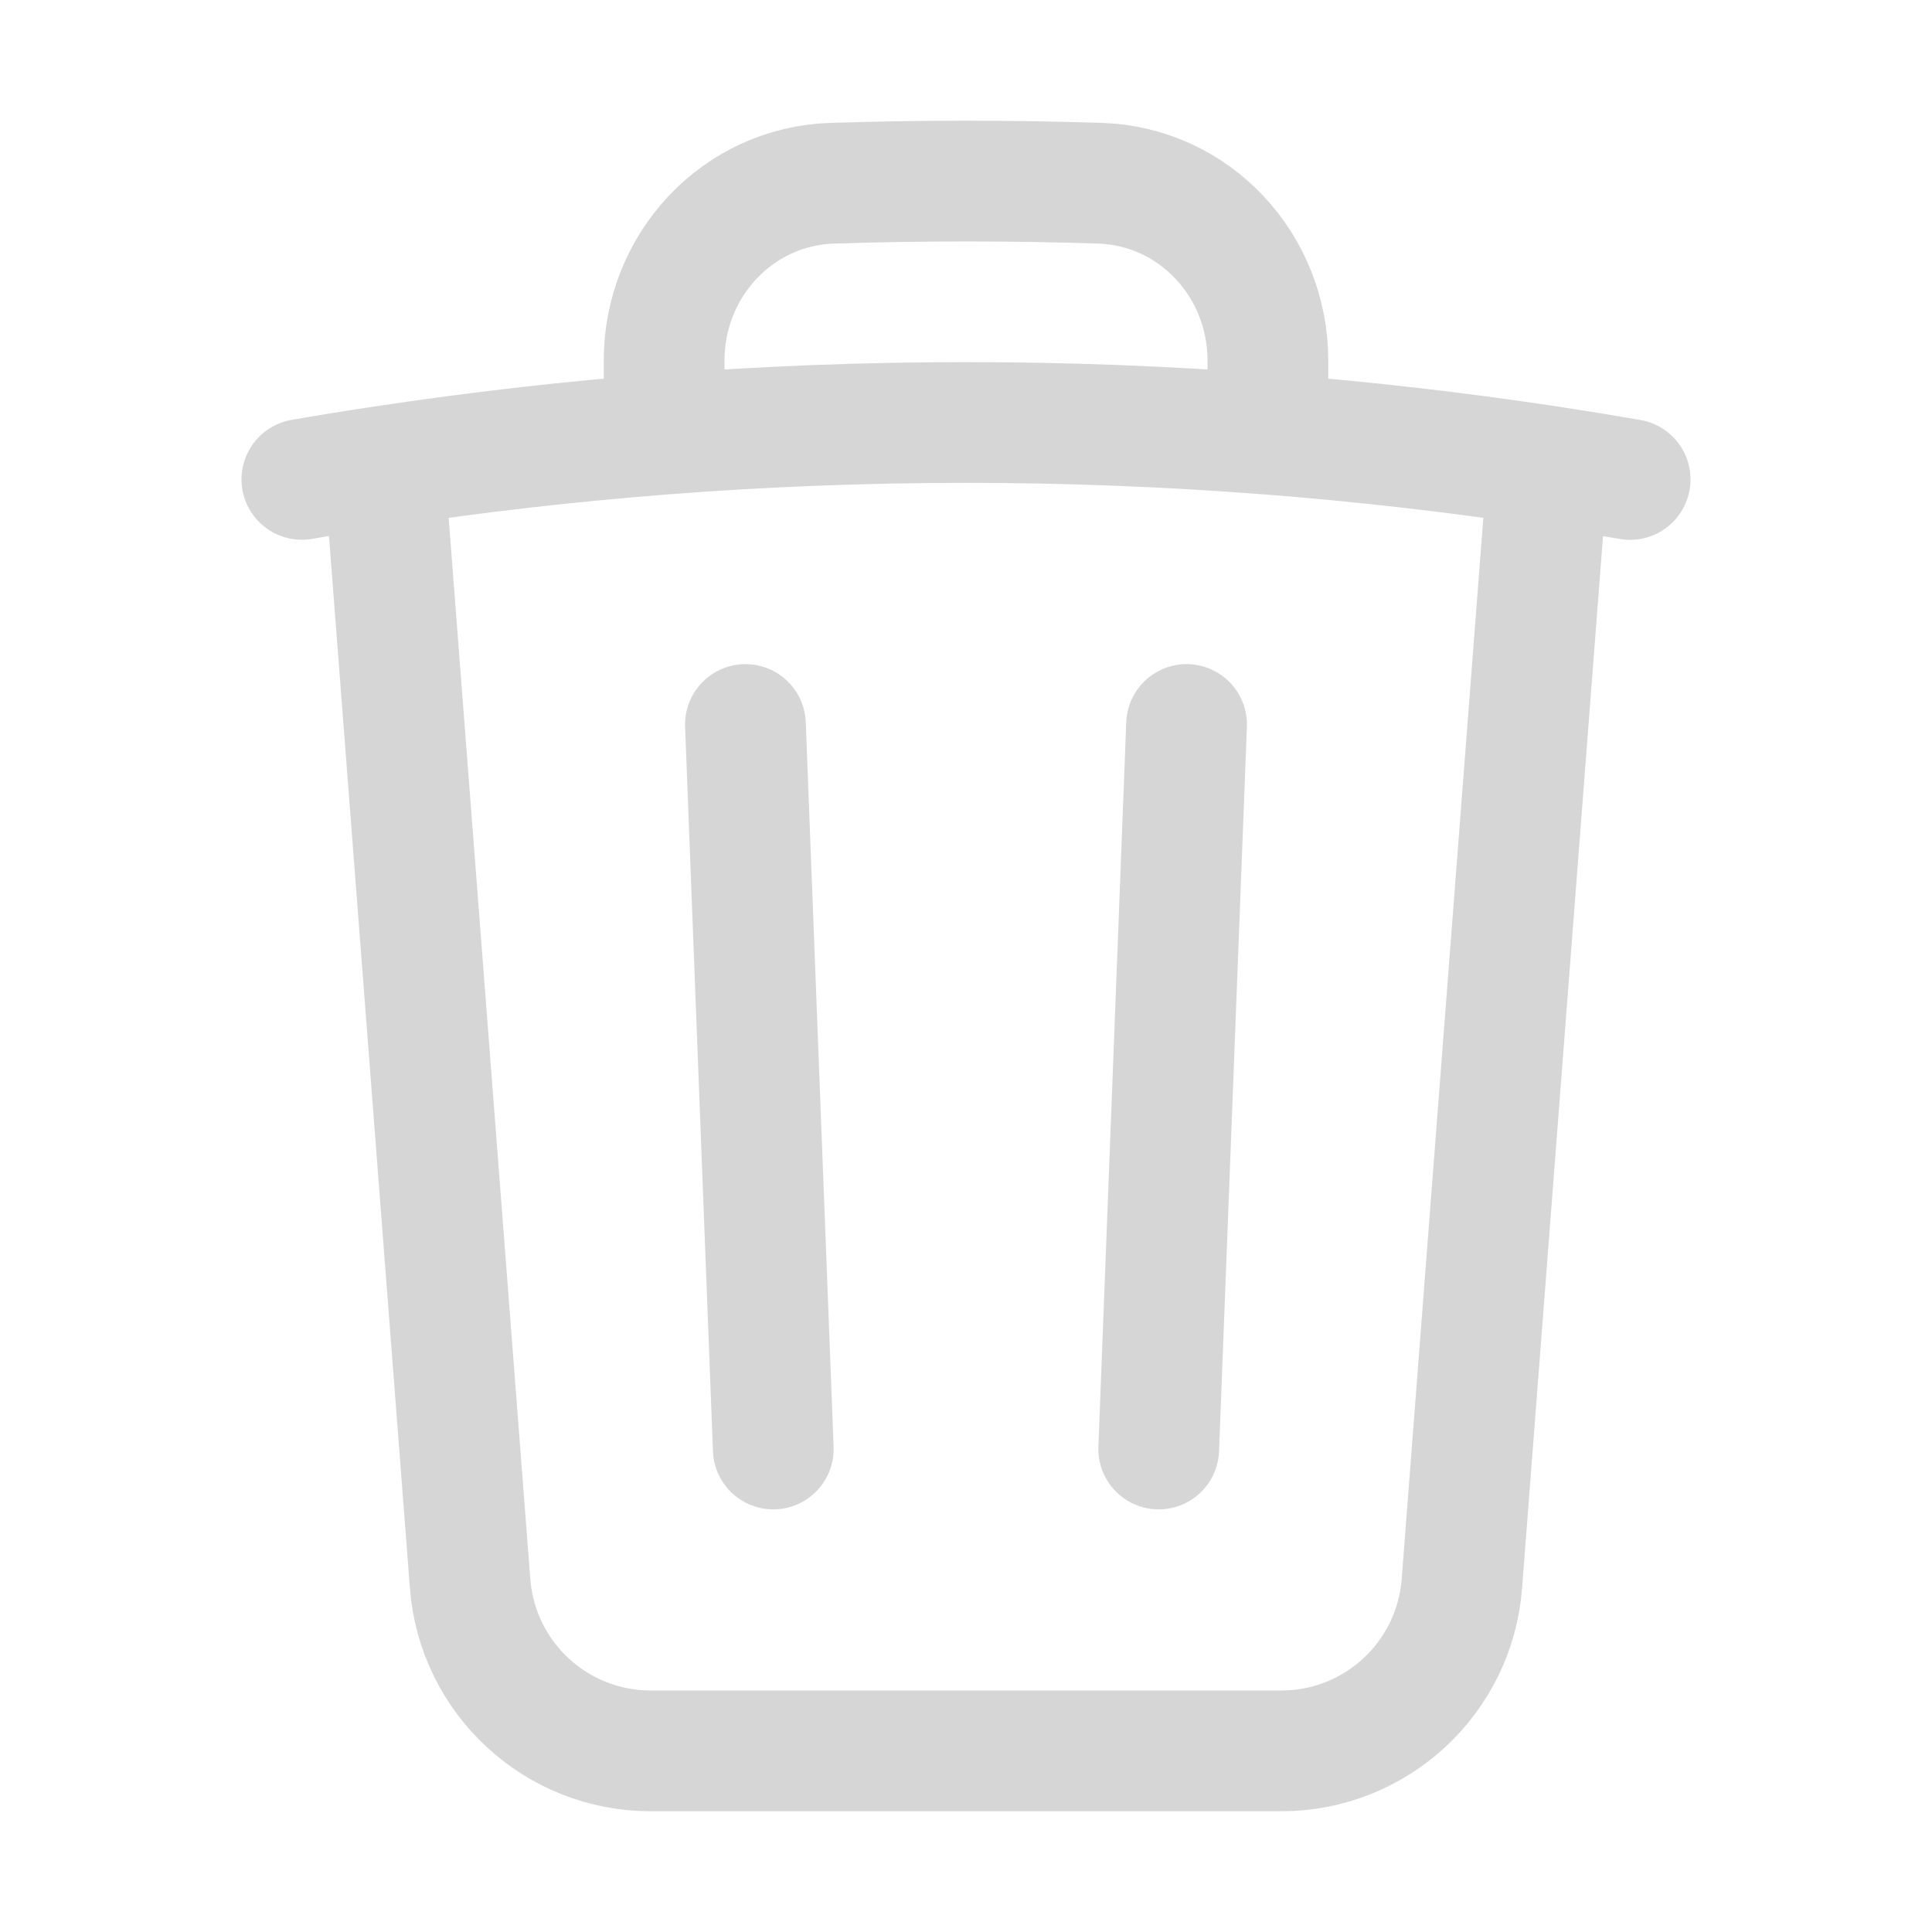
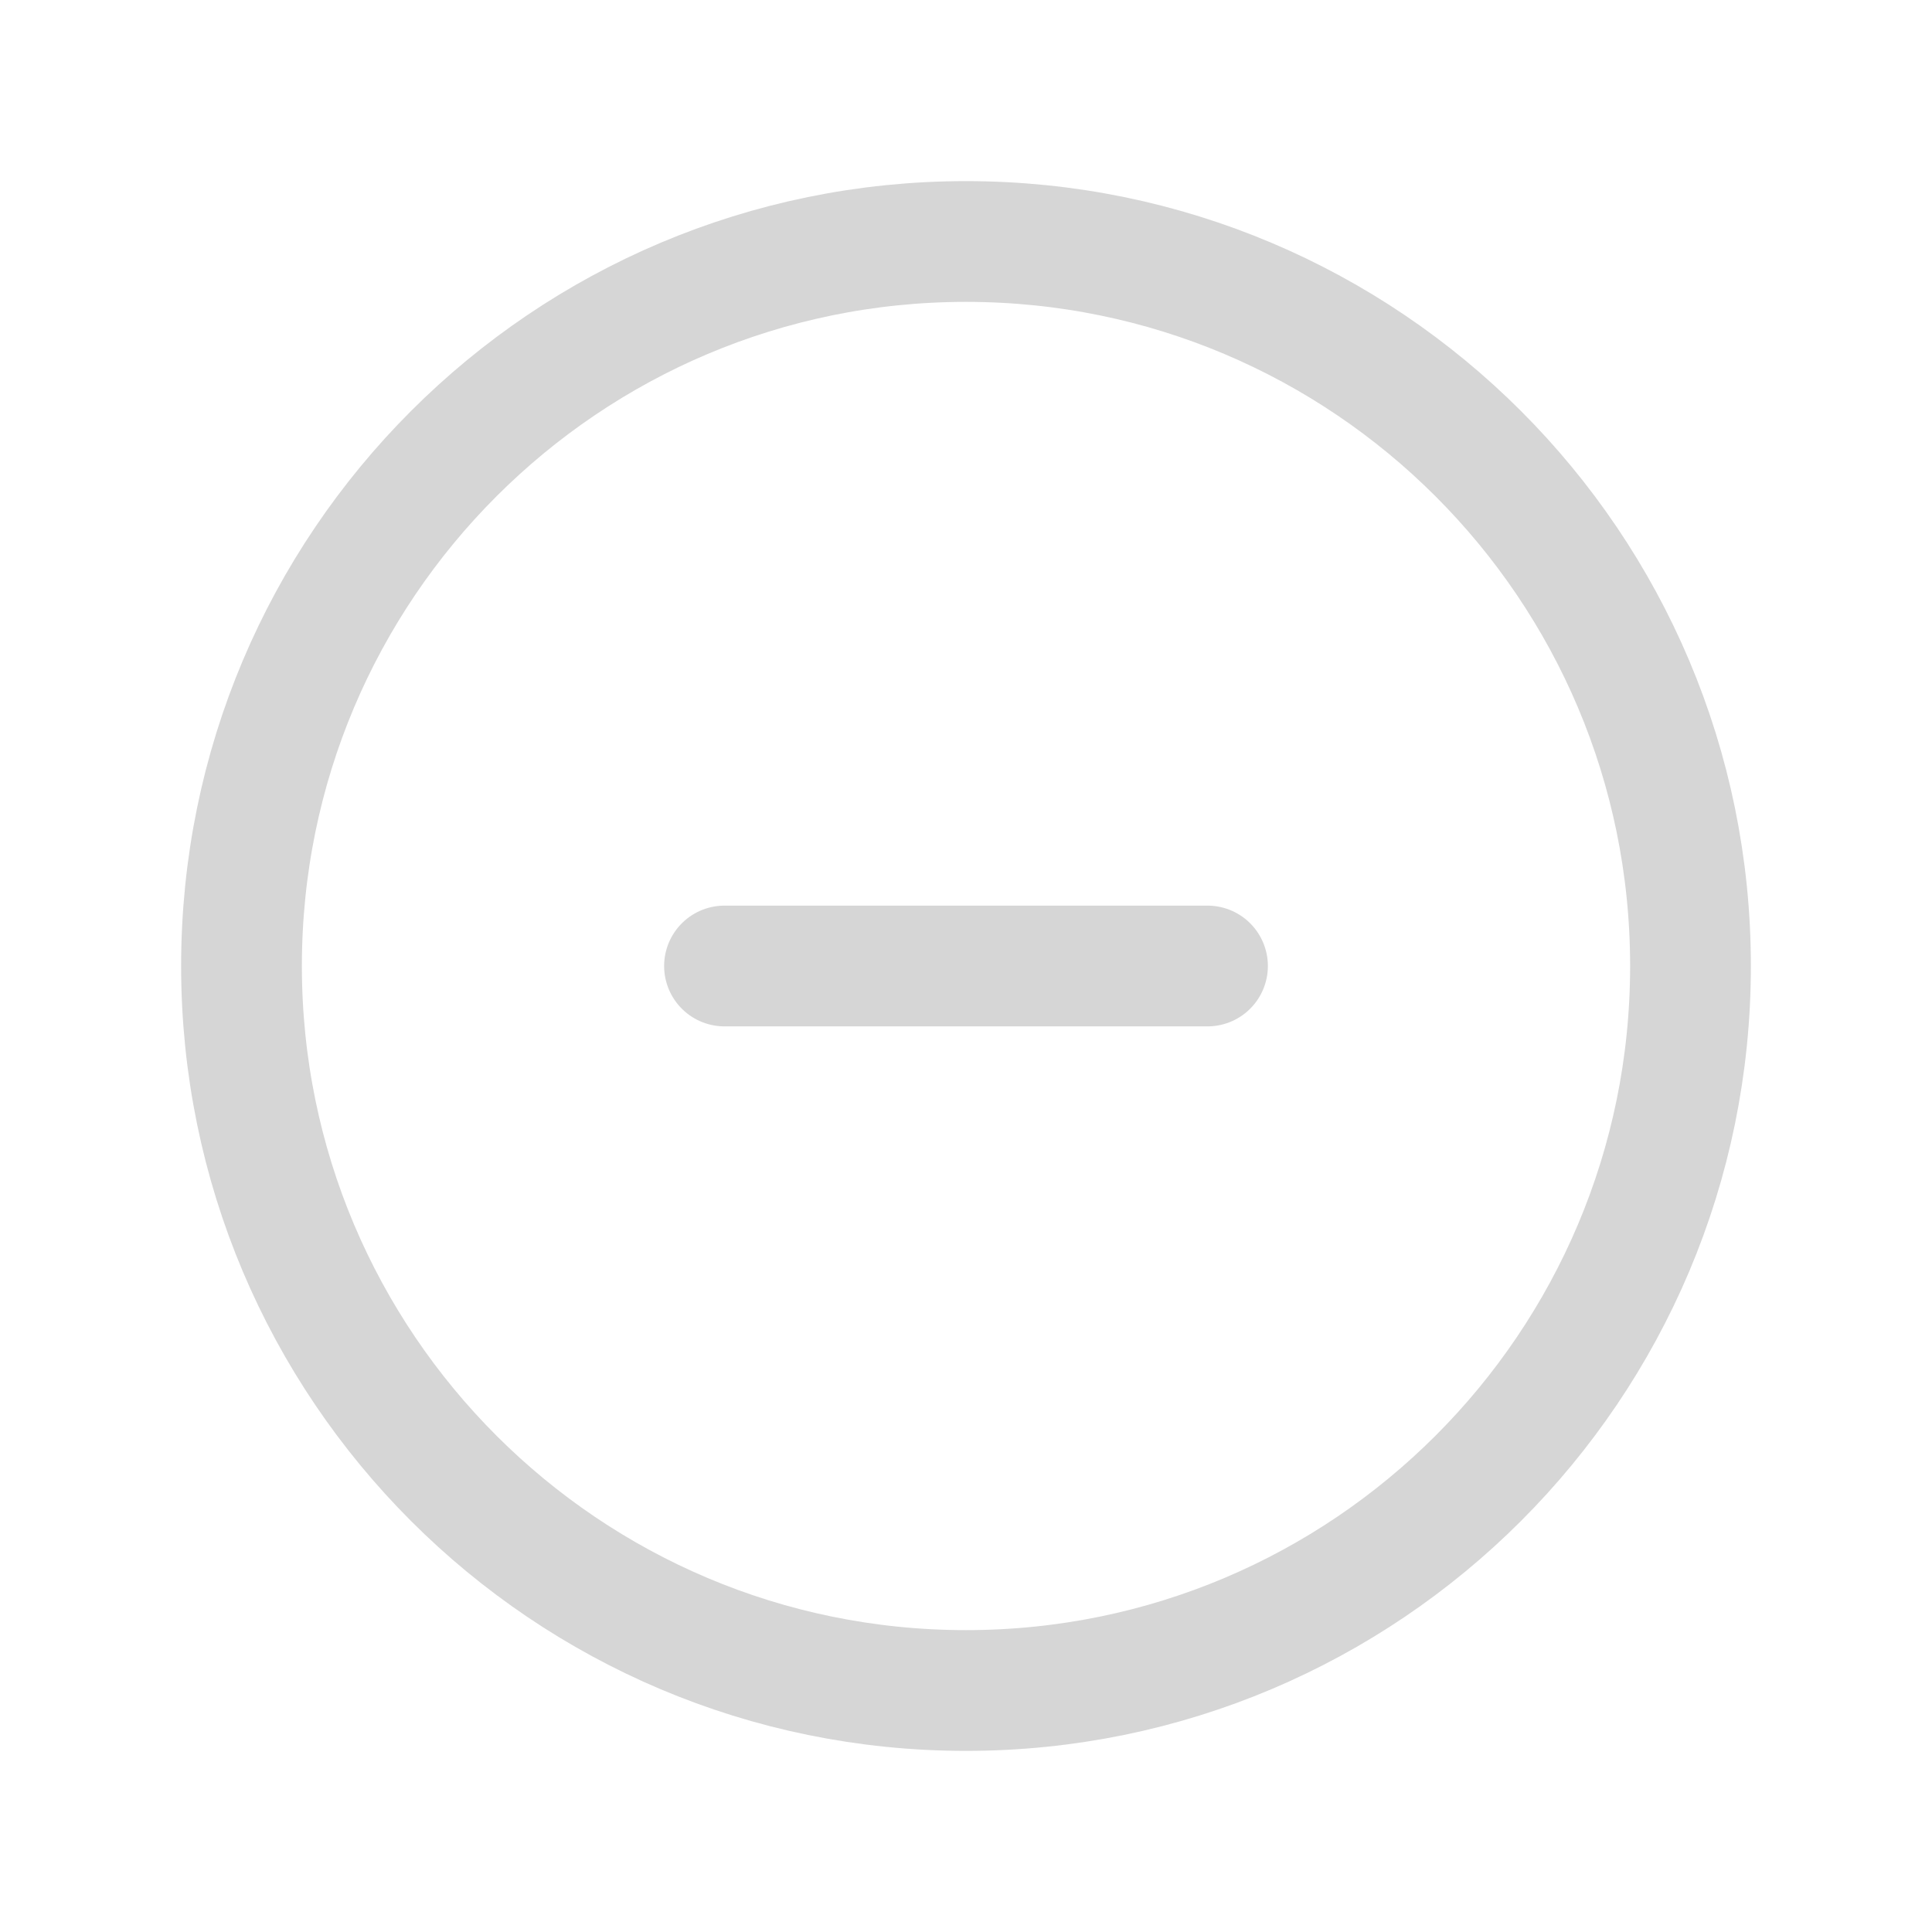
- <svg xmlns="http://www.w3.org/2000/svg" fill="none" viewBox="0 0 24 24" stroke-width="1.5" stroke="rgb(214, 214, 214)">
-   <path stroke-linecap="round" stroke-linejoin="round" d="M14.74 9l-.346 9m-4.788 0L9.26 9m9.968-3.21c.342.052.682.107 1.022.166m-1.022-.165L18.16 19.673a2.25 2.25 0 01-2.244 2.077H8.084a2.25 2.25 0 01-2.244-2.077L4.772 5.79m14.456 0a48.108 48.108 0 00-3.478-.397m-12 .562c.34-.059.68-.114 1.022-.165m0 0a48.11 48.11 0 013.478-.397m7.5 0v-.916c0-1.18-.91-2.164-2.09-2.201a51.964 51.964 0 00-3.32 0c-1.18.037-2.09 1.022-2.09 2.201v.916m7.5 0a48.667 48.667 0 00-7.5 0" />
+ <svg xmlns="http://www.w3.org/2000/svg" fill="none" viewBox="0 0 24 24" stroke-width="1.5" stroke="rgb(214,214,214)" class="w-6 h-6">
+   <path stroke-linecap="round" stroke-linejoin="round" d="M15 12H9m12 0a9 9 0 11-18 0 9 9 0 0118 0z" />
</svg>
